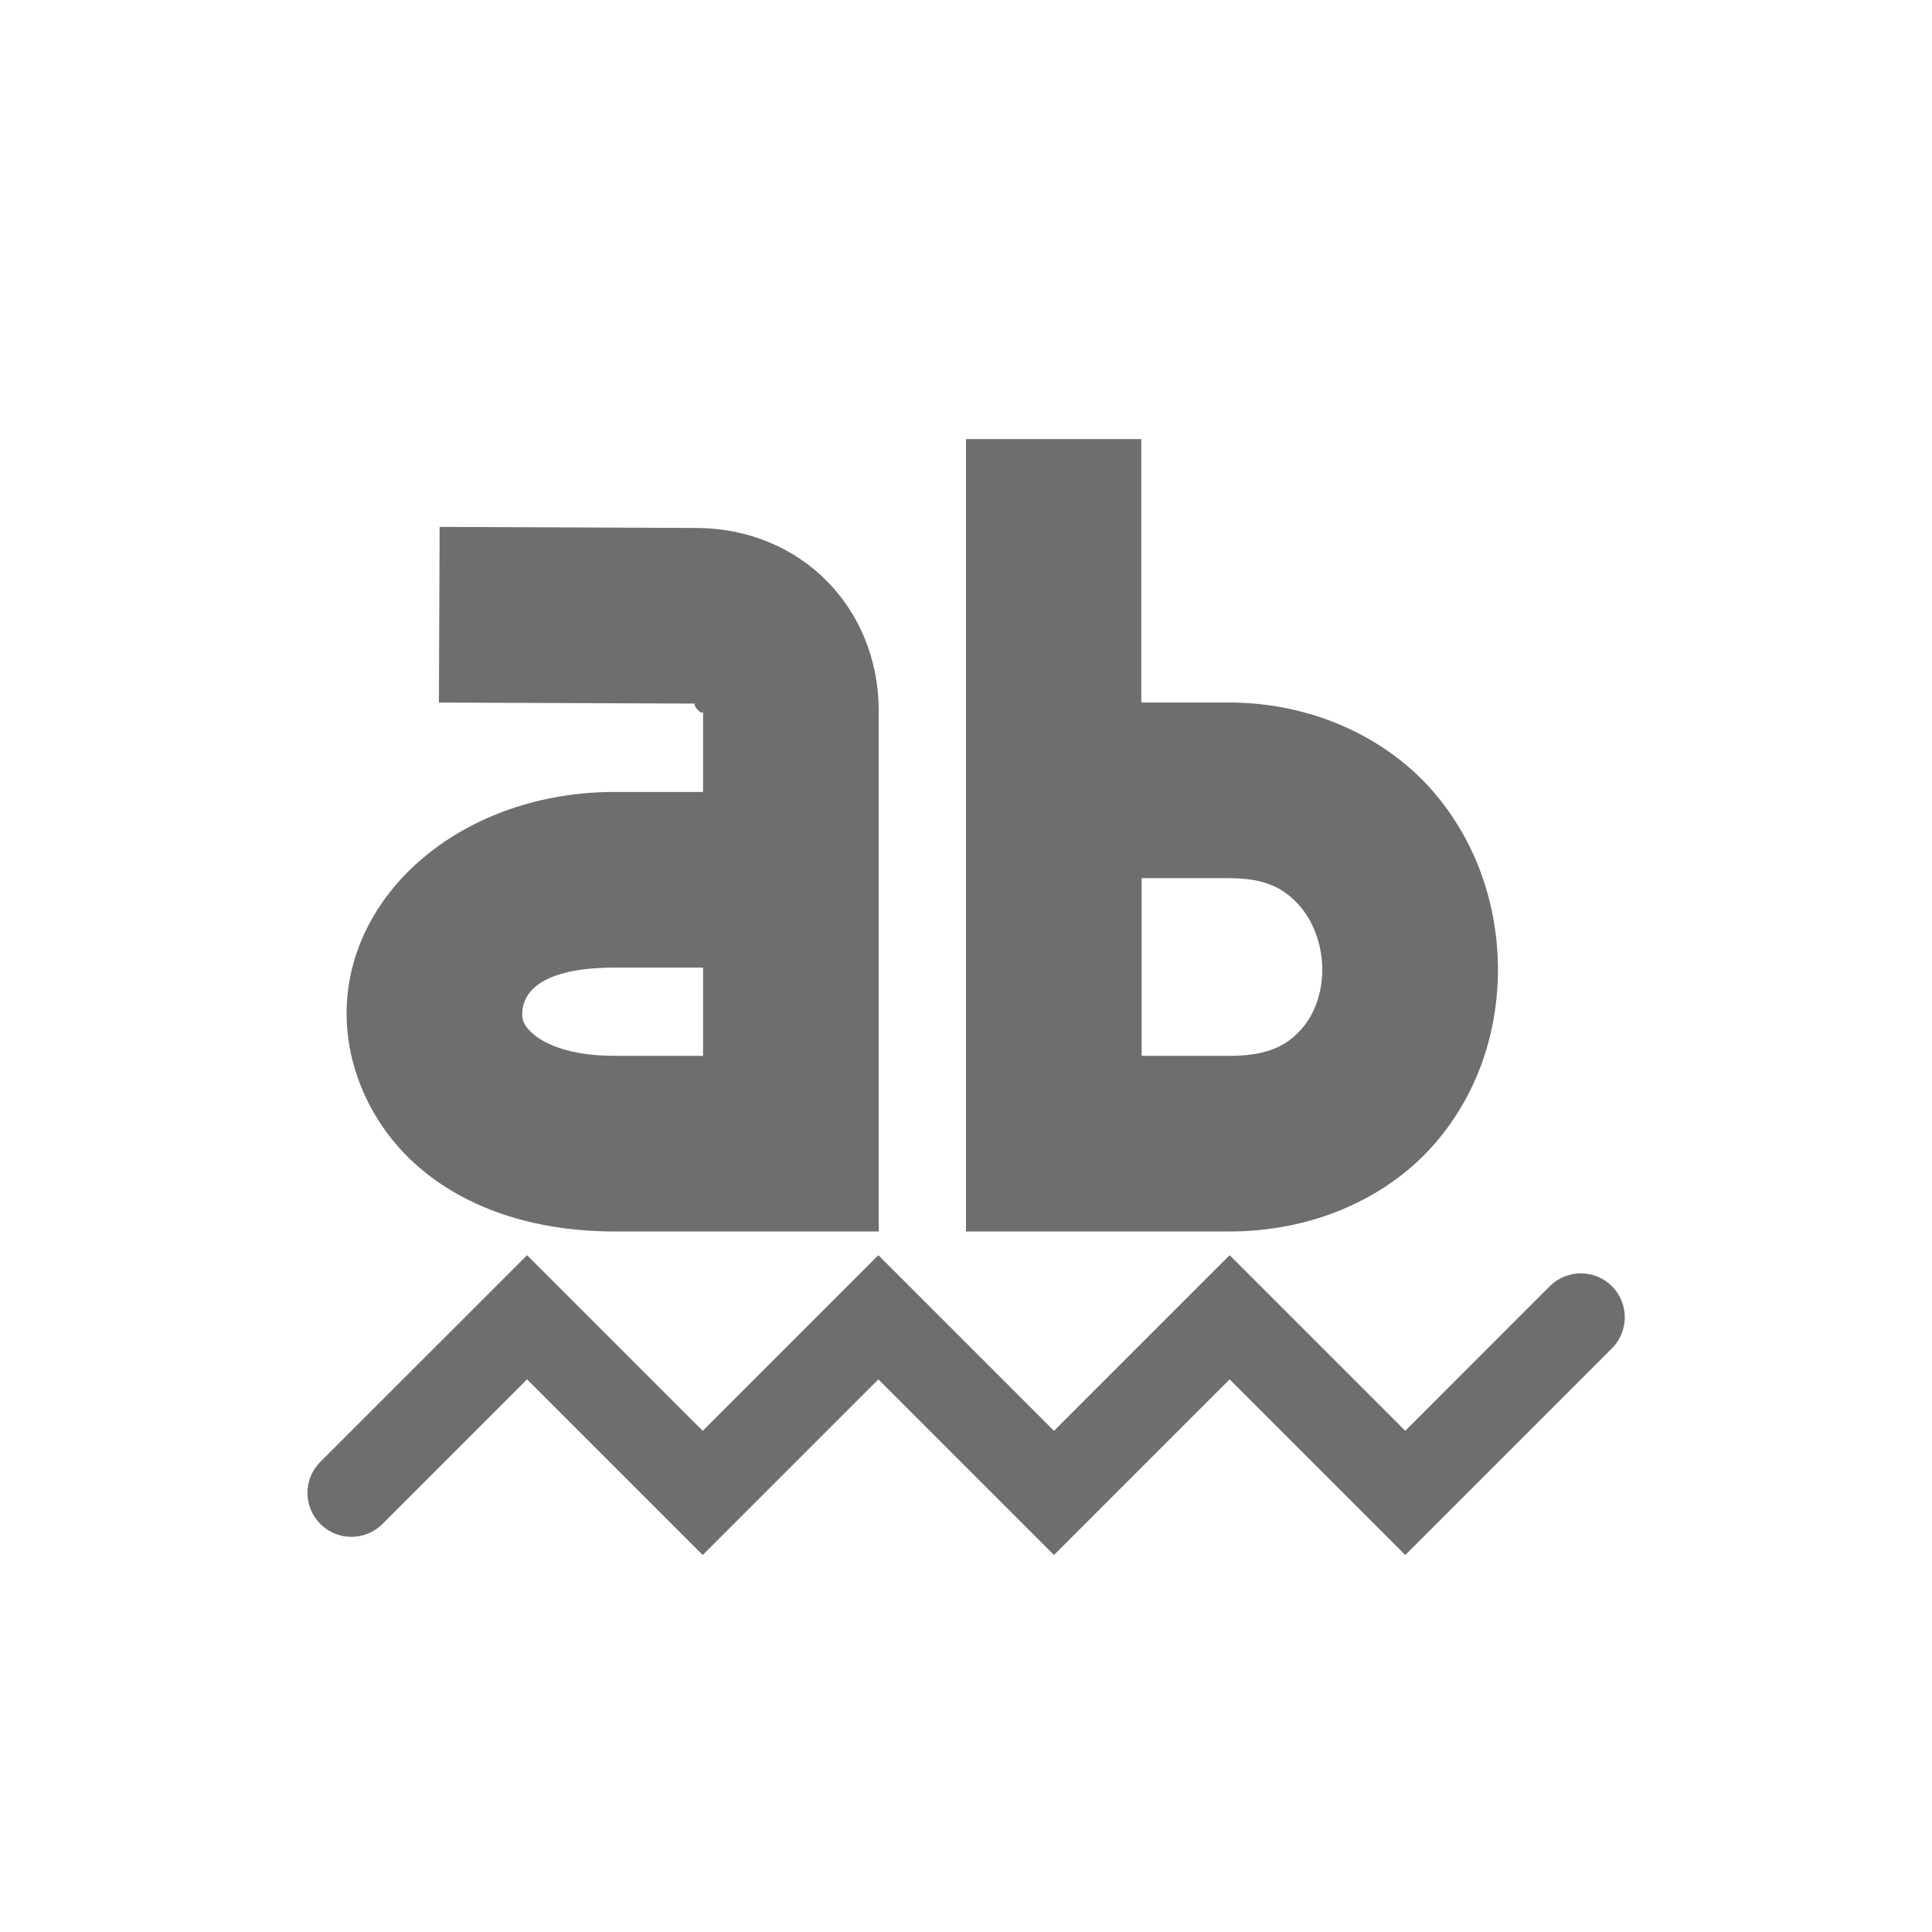
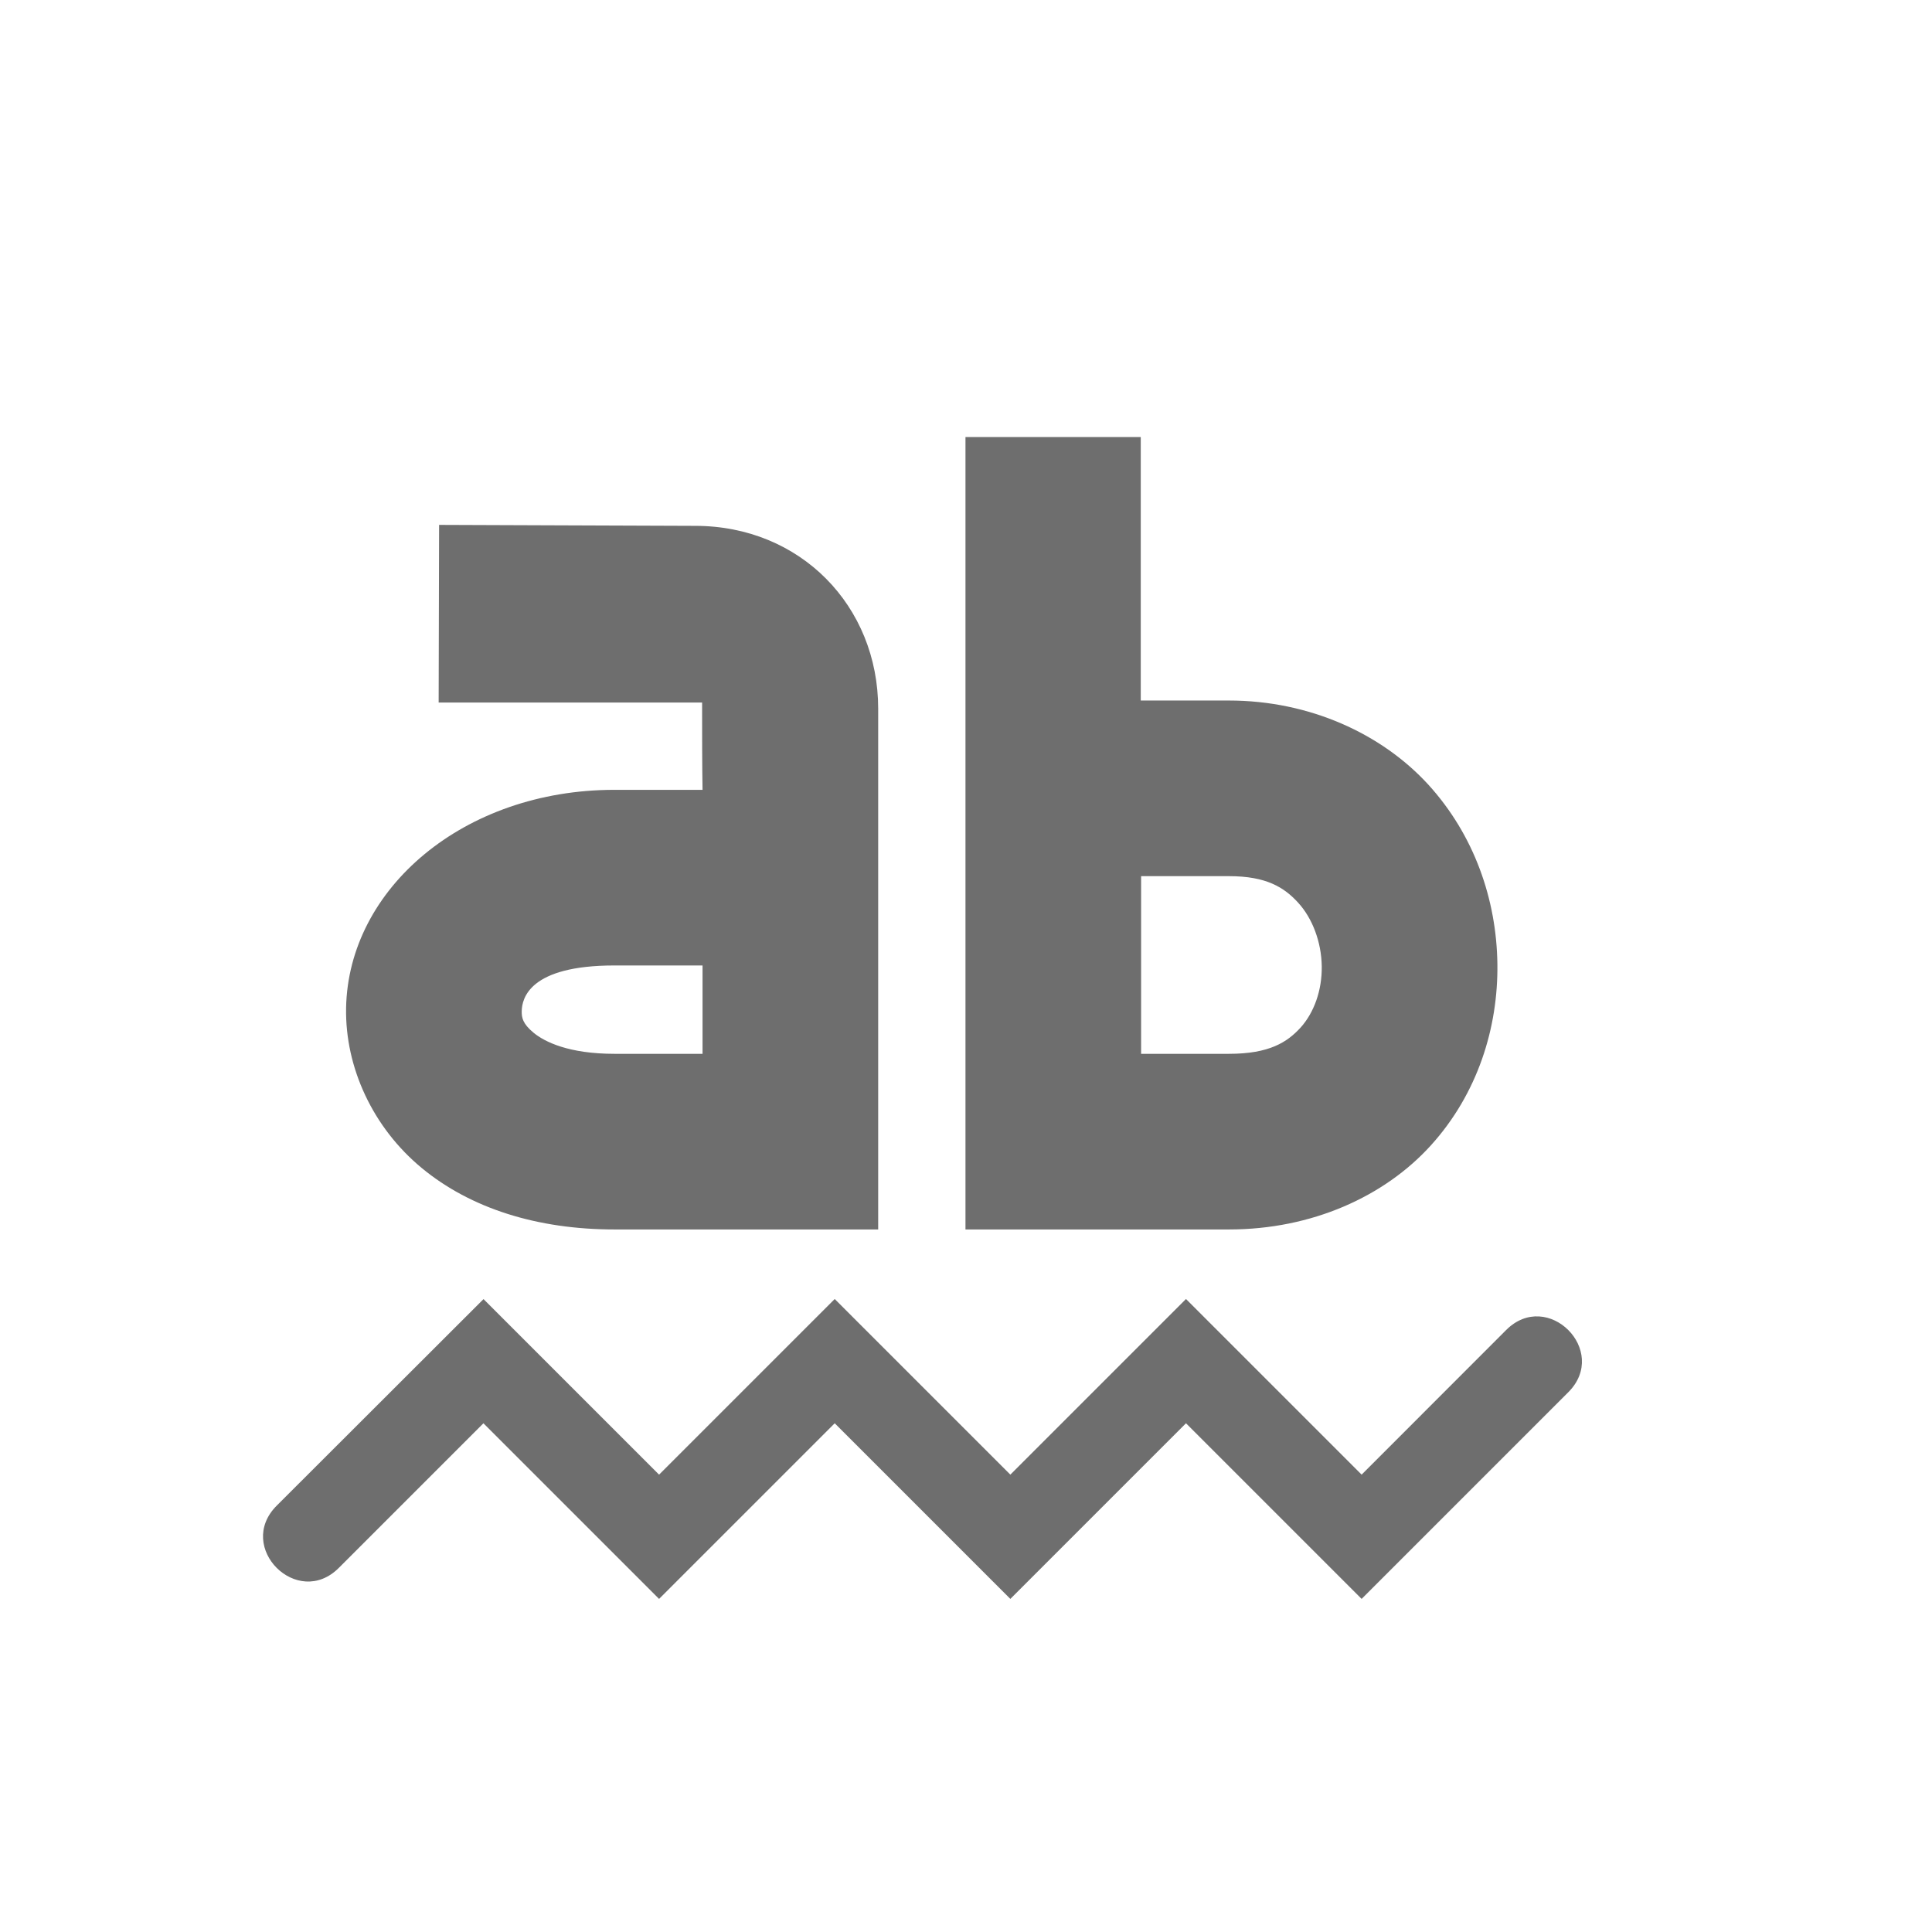
- <svg xmlns="http://www.w3.org/2000/svg" width="22" height="22" viewBox="0 0 22 22">
-   <defs>
+ <svg xmlns="http://www.w3.org/2000/svg" width="22" height="22" viewBox="0 0 22 22" version="1.1" id="svg7">
+   <defs id="defs3">
    <style id="current-color-scheme" type="text/css">
   .ColorScheme-Text { color:#6e6e6e; } .ColorScheme-Highlight { color:#5294e2; }
  </style>
  </defs>
-   <path style="fill:currentColor" class="ColorScheme-Text" d="M 8 2 L 8 11.023 L 11.002 11.023 C 11.941 11.023 12.771 10.651 13.301 10.064 C 13.831 9.478 14.067 8.728 14.057 7.998 C 14.047 7.268 13.794 6.532 13.268 5.955 C 12.738 5.378 11.918 5 10.998 5 L 9.996 5 L 9.996 2 L 8 2 z M 2.006 3 L 1.998 5 L 4.92 5.012 L 4.922 5.012 C 4.867 5.012 5.006 5.171 5.006 5.094 L 5.006 6.018 L 4.002 6.018 C 2.286 6.018 0.972 7.143 0.947 8.502 C 0.935 9.181 1.253 9.865 1.809 10.324 C 2.364 10.783 3.124 11.023 4.002 11.023 L 7.006 11.023 L 7.006 5.094 C 7.006 3.923 6.119 3.012 4.922 3.012 L 2.006 3 z M 10 7 L 11.002 7 C 11.424 7 11.627 7.126 11.789 7.303 C 11.951 7.48 12.053 7.75 12.057 8.025 C 12.061 8.301 11.968 8.555 11.816 8.723 C 11.665 8.89 11.461 9.023 11.002 9.023 L 10 9.023 L 10 7 z M 4.002 8.018 L 5.006 8.018 L 5.006 9.023 L 4.002 9.023 C 3.483 9.023 3.208 8.887 3.082 8.783 C 2.956 8.679 2.946 8.609 2.947 8.537 C 2.95 8.393 3.032 8.018 4.002 8.018 z M 3.002 11.293 L 0.648 13.646 A 0.5 0.5 0 1 0 1.355 14.354 L 3.002 12.707 L 5.002 14.707 L 7.002 12.707 L 9.002 14.707 L 11.002 12.707 L 13.002 14.707 L 15.355 12.354 A 0.5 0.5 0 1 0 14.648 11.646 L 13.002 13.293 L 11.002 11.293 L 9.002 13.293 L 7.002 11.293 L 5.002 13.293 L 3.002 11.293 z" transform="translate(3 3)" />
+   <path style="fill:#6e6e6e;fill-opacity:1" d="M 10.994,4.977 V 14 h 3.002 c 0.939,0 1.769,-0.373 2.299,-0.959 0.53,-0.586 0.766,-1.337 0.756,-2.066 -0.01,-0.73 -0.262,-1.466 -0.789,-2.043 -0.53,-0.577 -1.35,-0.955 -2.27,-0.955 h -1.002 v -3 z m -5.994,1 L 4.995,8 h 3 c 0,0.351 0,0.712 0.005,0.994 H 6.996 c -1.716,0 -3.03,1.125 -3.055,2.484 -0.012,0.679 0.306,1.363 0.861,1.822 C 5.358,13.76 6.118,14 6.996,14 H 10 V 8.07 C 10,6.899 9.113,5.988 7.916,5.988 Z m 7.994,4 h 1.002 c 0.422,0 0.626,0.126 0.787,0.303 0.162,0.177 0.264,0.447 0.268,0.723 0.004,0.276 -0.089,0.529 -0.24,0.697 C 14.659,11.867 14.455,12 13.996,12 H 12.994 Z M 6.996,10.994 H 8 V 12 H 6.996 c -0.519,0 -0.794,-0.136 -0.92,-0.24 -0.126,-0.104 -0.136,-0.174 -0.135,-0.246 0.003,-0.144 0.085,-0.52 1.055,-0.52 z M 5.506,14.793 3.15,17.146 c -0.471,0.473 0.238,1.18 0.709,0.707 l 1.646,-1.646 2,2 2,-2 2,2 2,-2 2,2 2.354,-2.354 c 0.471,-0.473 -0.238,-1.18 -0.709,-0.707 l -1.645,1.646 -2,-2 -2,2 -2,-2 -2,2 z" id="path5-3" />
</svg>
